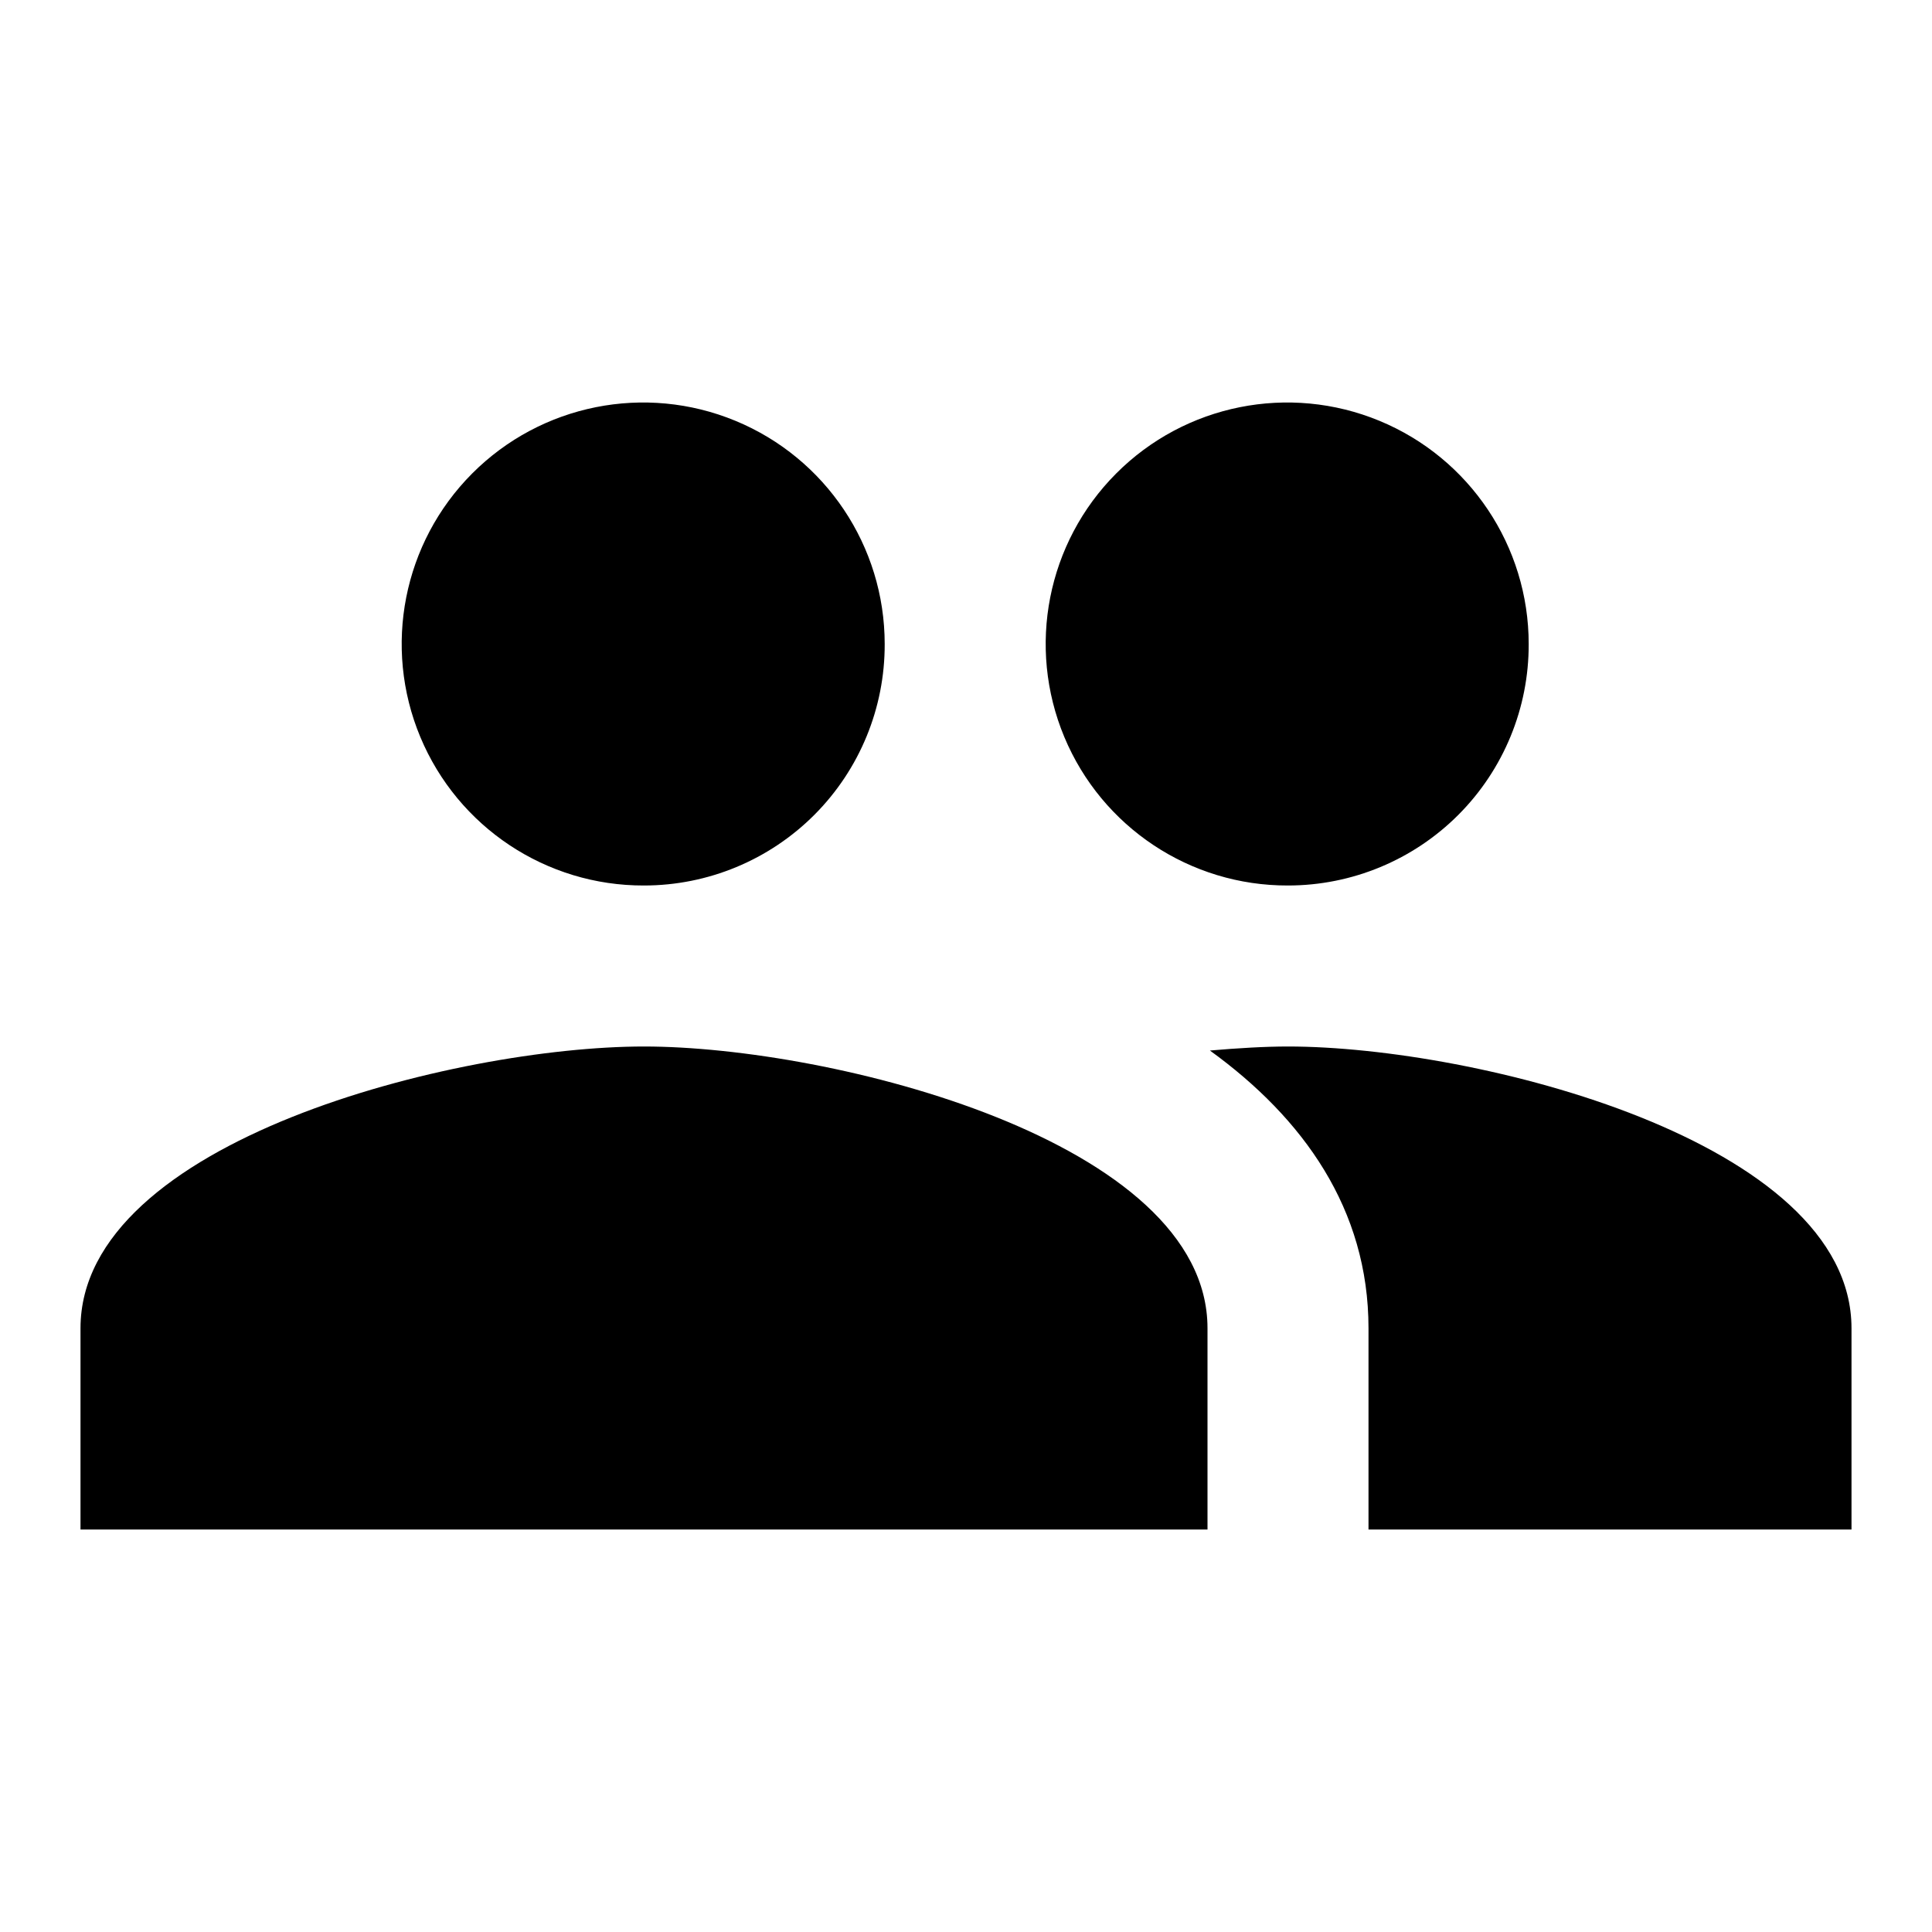
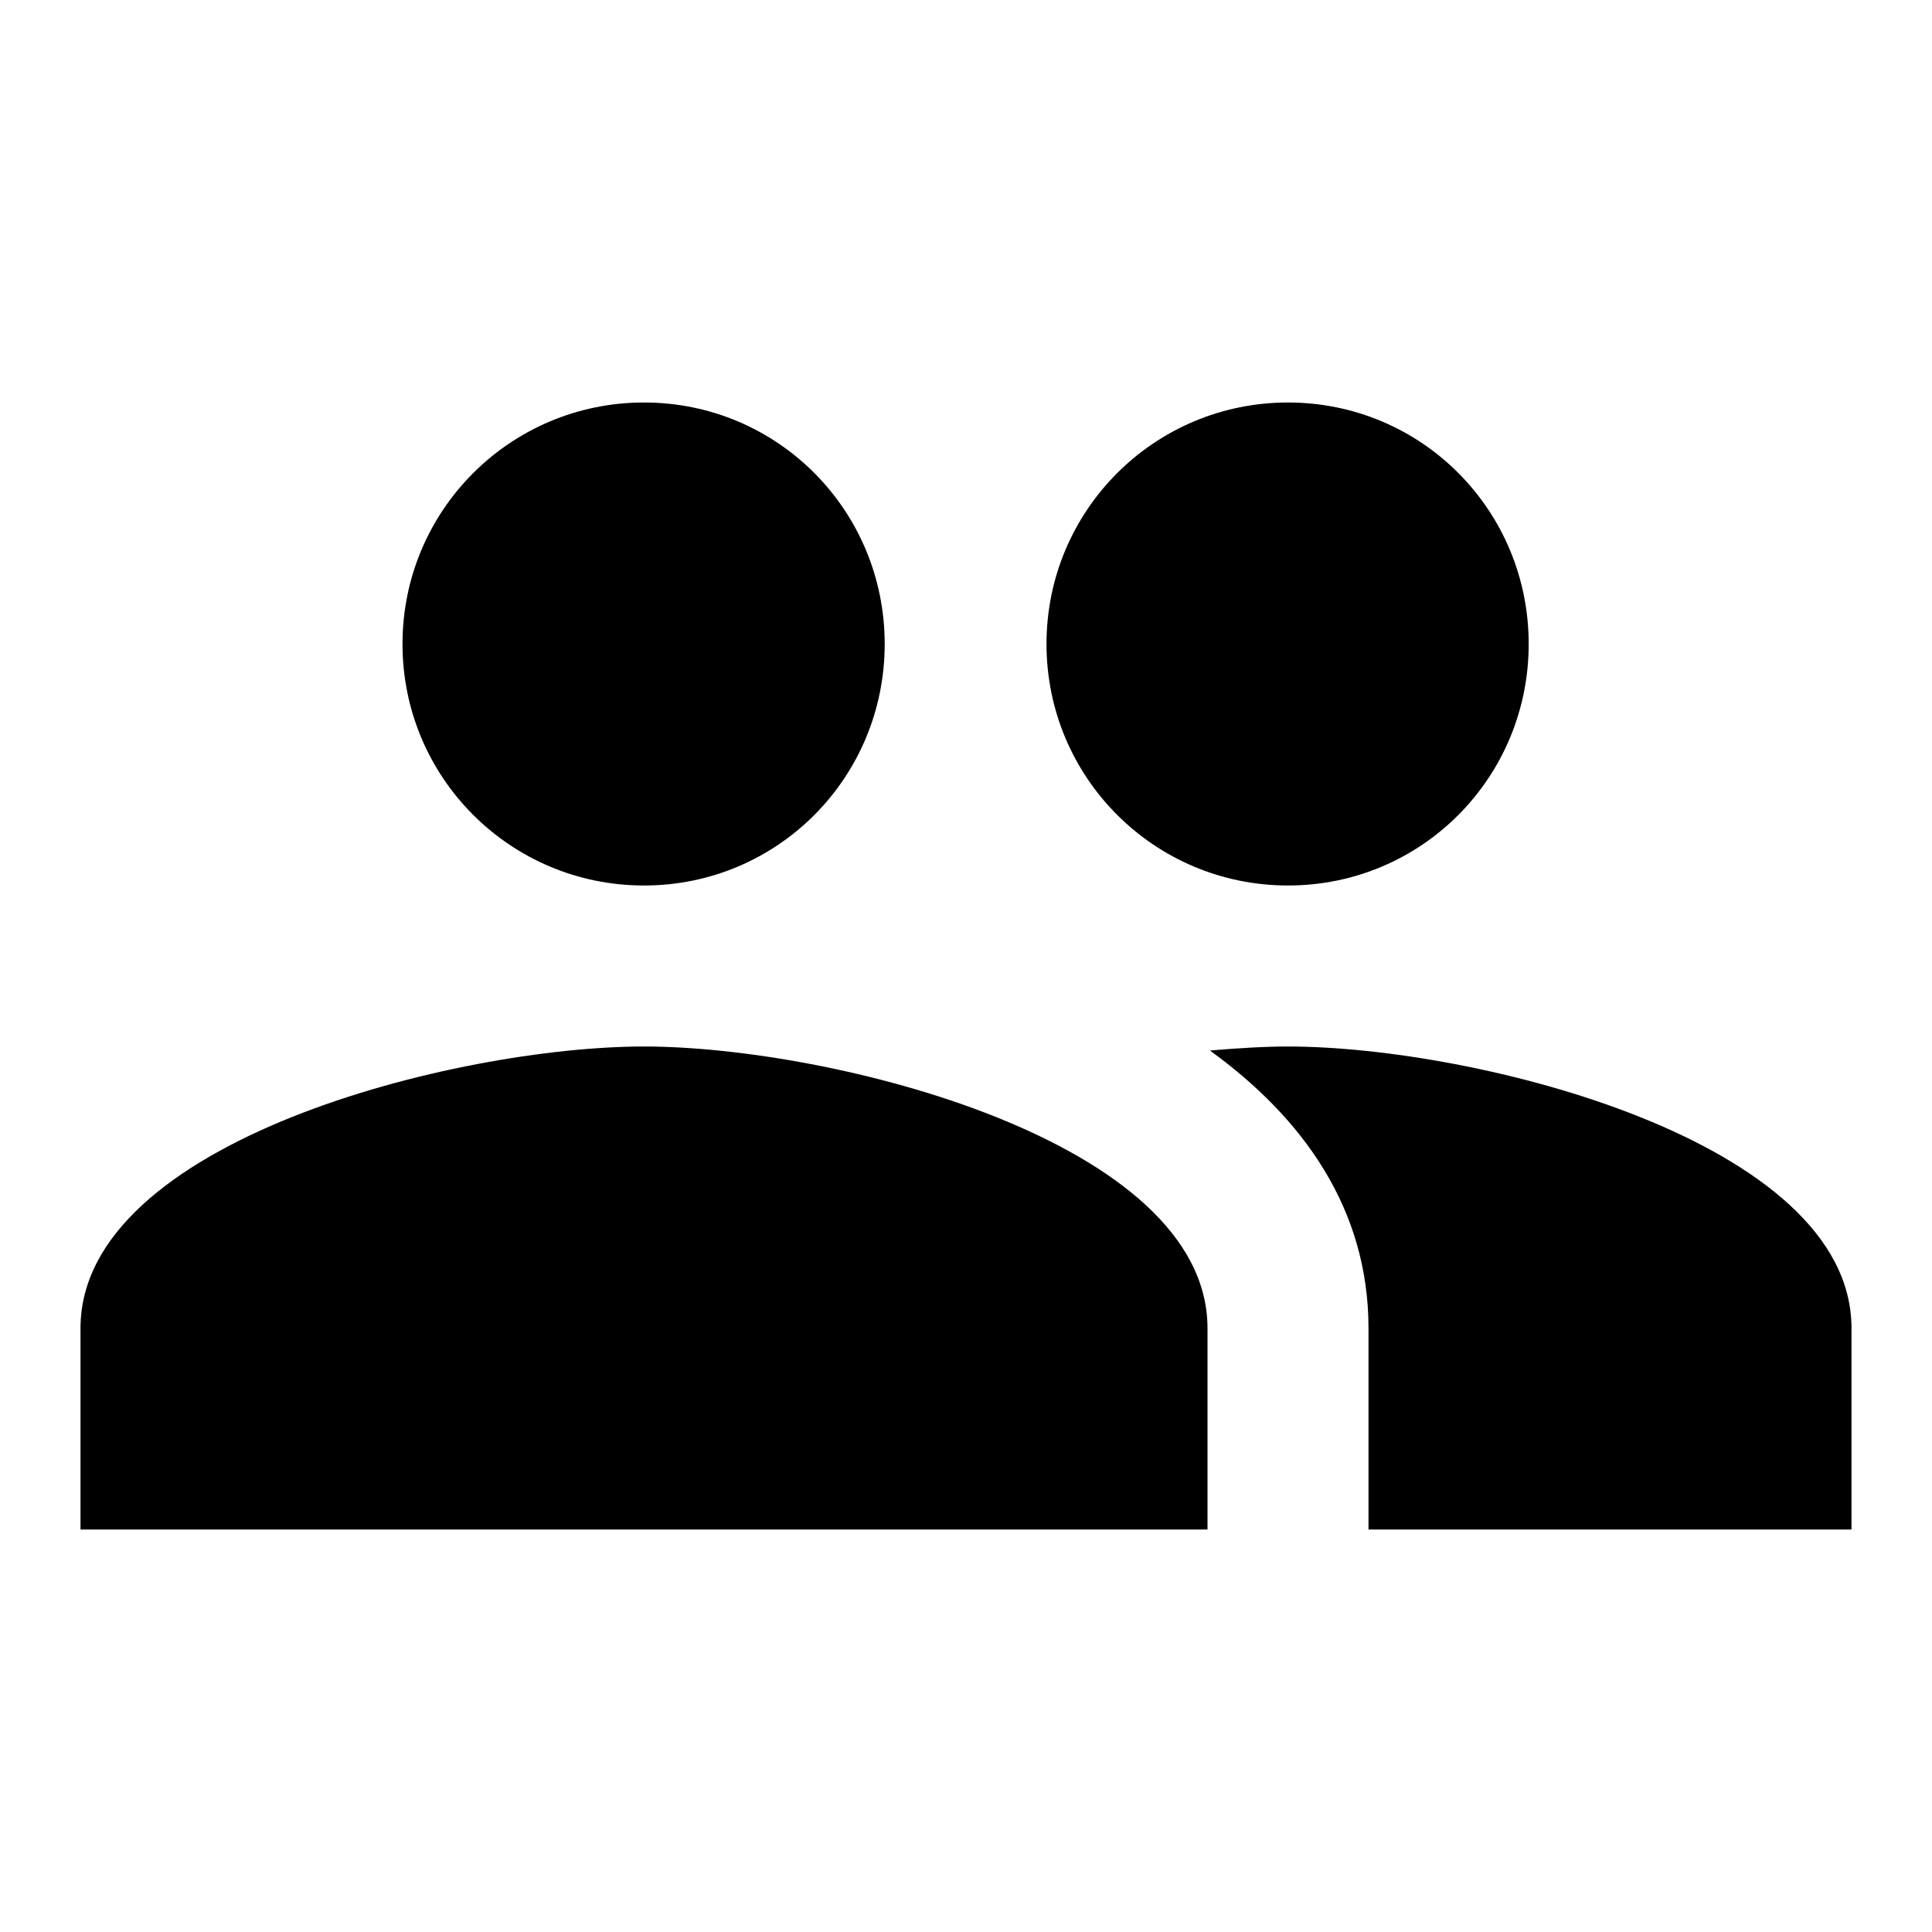
<svg aria-hidden="true" aria-label="Group" class="d-svg d-svg__group" viewBox="0 0 24 24">
-   <path d="M16 11a2.99 2.99 0 0 0 2.99-3A3 3 0 1 0 16 11zm-8 0a2.99 2.99 0 0 0 2.99-3A3 3 0 1 0 8 11zm0 2c-2.33 0-7 1.17-7 3.5V19h14v-2.5c0-2.33-4.67-3.5-7-3.5zm8 0c-.29 0-.62.02-.97.05 1.16.84 1.97 1.97 1.97 3.45V19h6v-2.5c0-2.33-4.67-3.5-7-3.5z" />
+   <path d="M16 11c1.66 0 2.99-1.34 2.99-3S17.66 5 16 5c-1.66 0-3 1.34-3 3s1.34 3 3 3zm-8 0c1.66 0 2.99-1.34 2.99-3S9.66 5 8 5C6.34 5 5 6.34 5 8s1.34 3 3 3zm0 2c-2.33 0-7 1.17-7 3.5V19h14v-2.5c0-2.33-4.67-3.5-7-3.5zm8 0c-.29 0-.62.02-.97.05 1.16.84 1.97 1.97 1.97 3.45V19h6v-2.5c0-2.33-4.67-3.5-7-3.5z" />
</svg>
